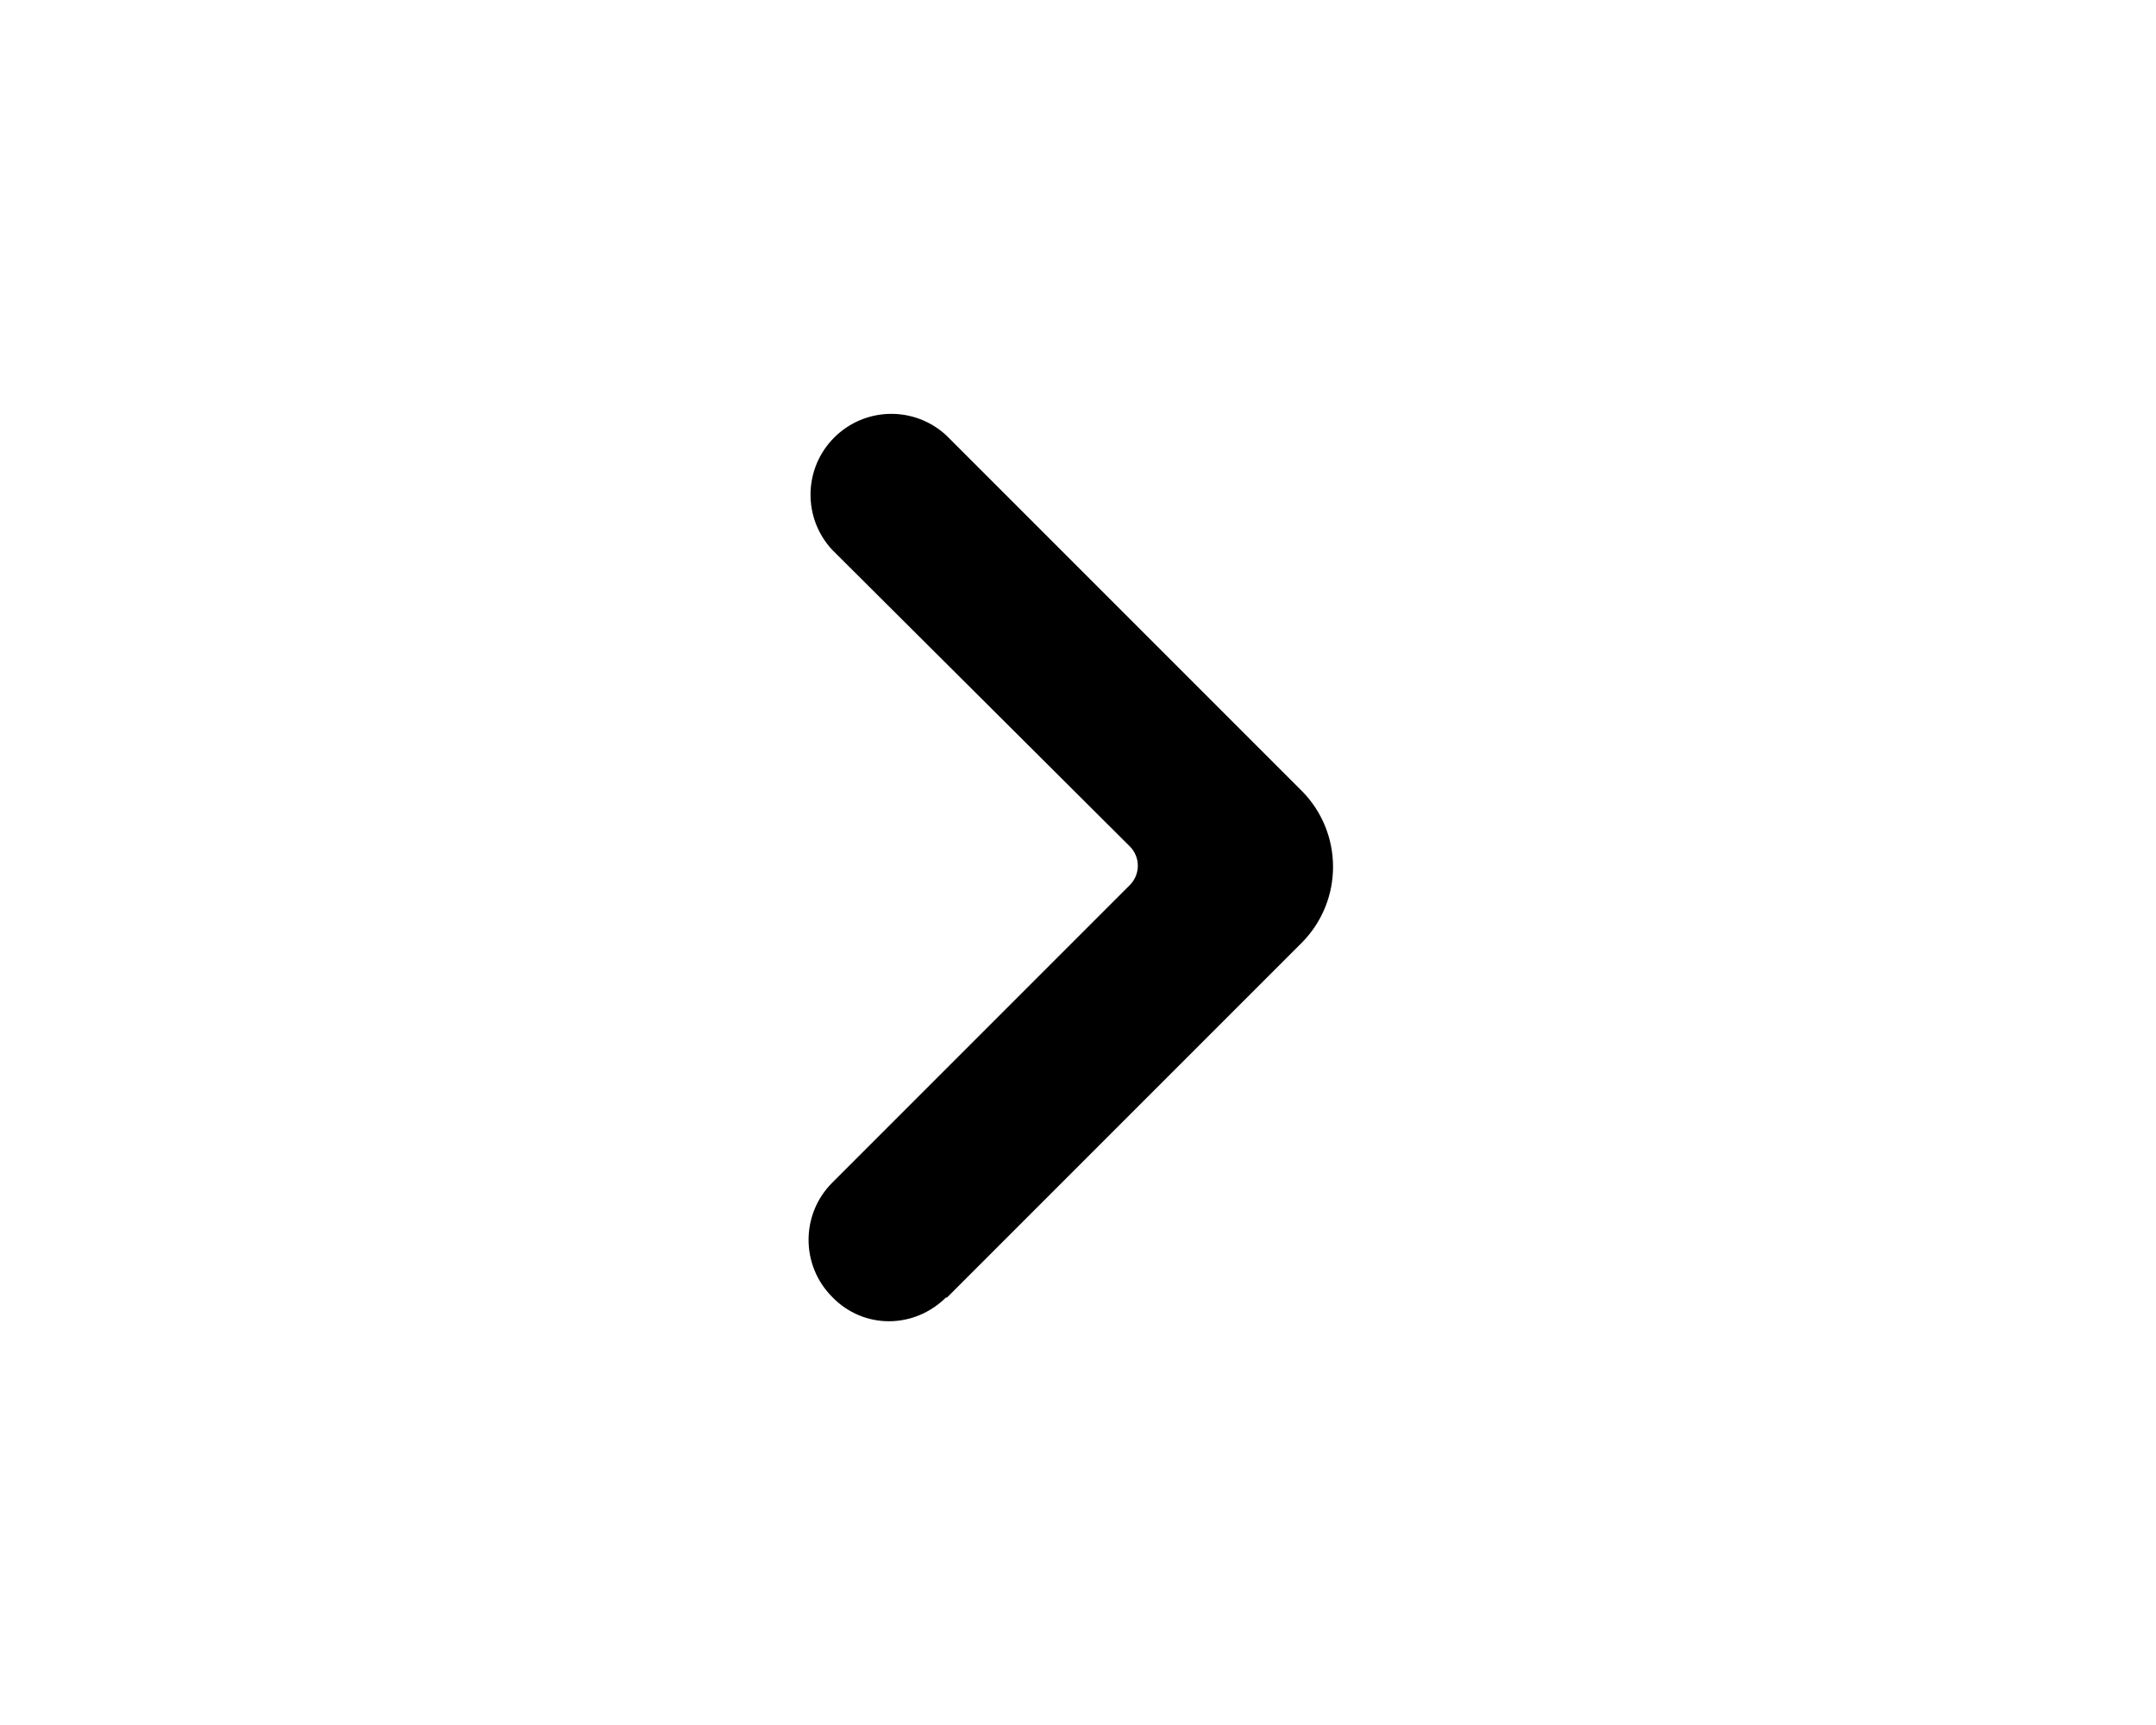
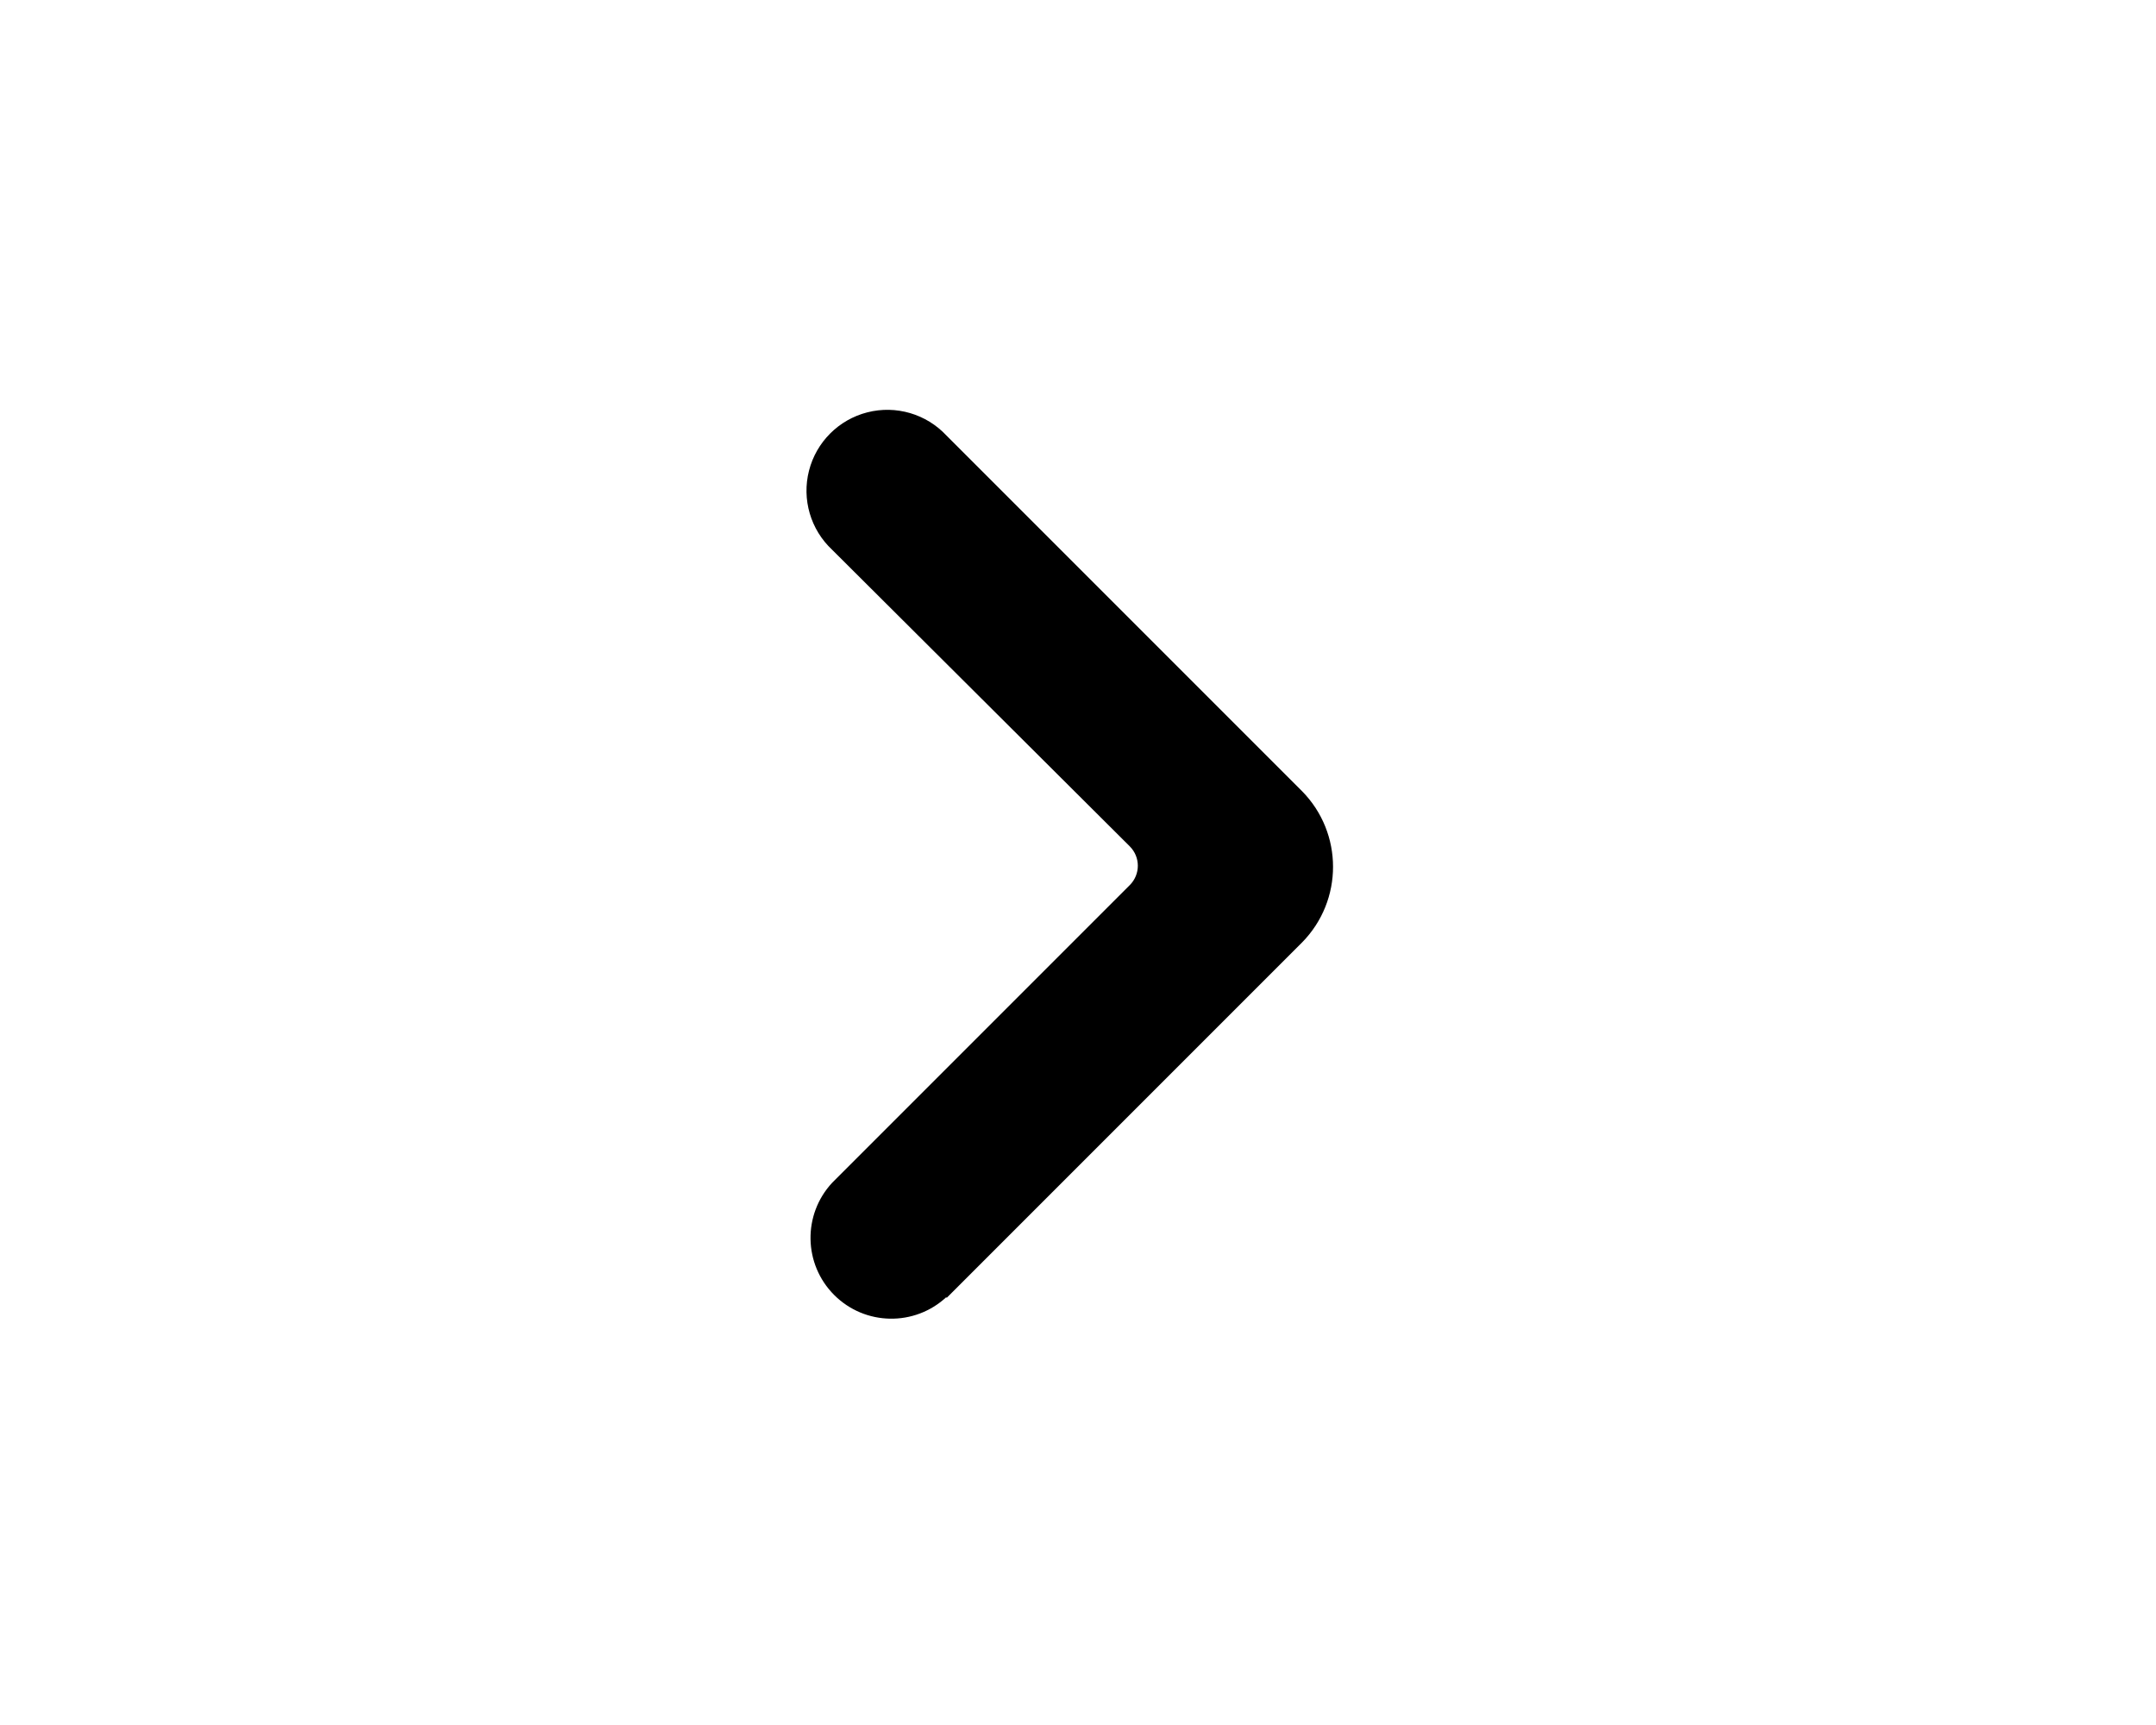
<svg xmlns="http://www.w3.org/2000/svg" viewBox="0 0 20 16" fill="currentColor">
-   <path fill-rule="evenodd" d="M8.78 12.03c-.3.3-.77.3-1.06 0a.75.75 0 0 1 0-1.06l2.76-2.76c.1-.1.1-.26 0-.36L7.72 5.1a.75.75 0 0 1 1.06-1.06l3.3 3.3a1 1 0 0 1 0 1.4l-3.3 3.3Z" />
+   <path fill-rule="evenodd" d="M8.78 12.03a.75.75 0 0 1-1.06-1.06l2.76-2.76c.1-.1.1-.26 0-.36L7.72 5.1a.75.75 0 1 1 1.06-1.06l3.3 3.3a1 1 0 0 1 0 1.4l-3.3 3.3Z" />
</svg>
